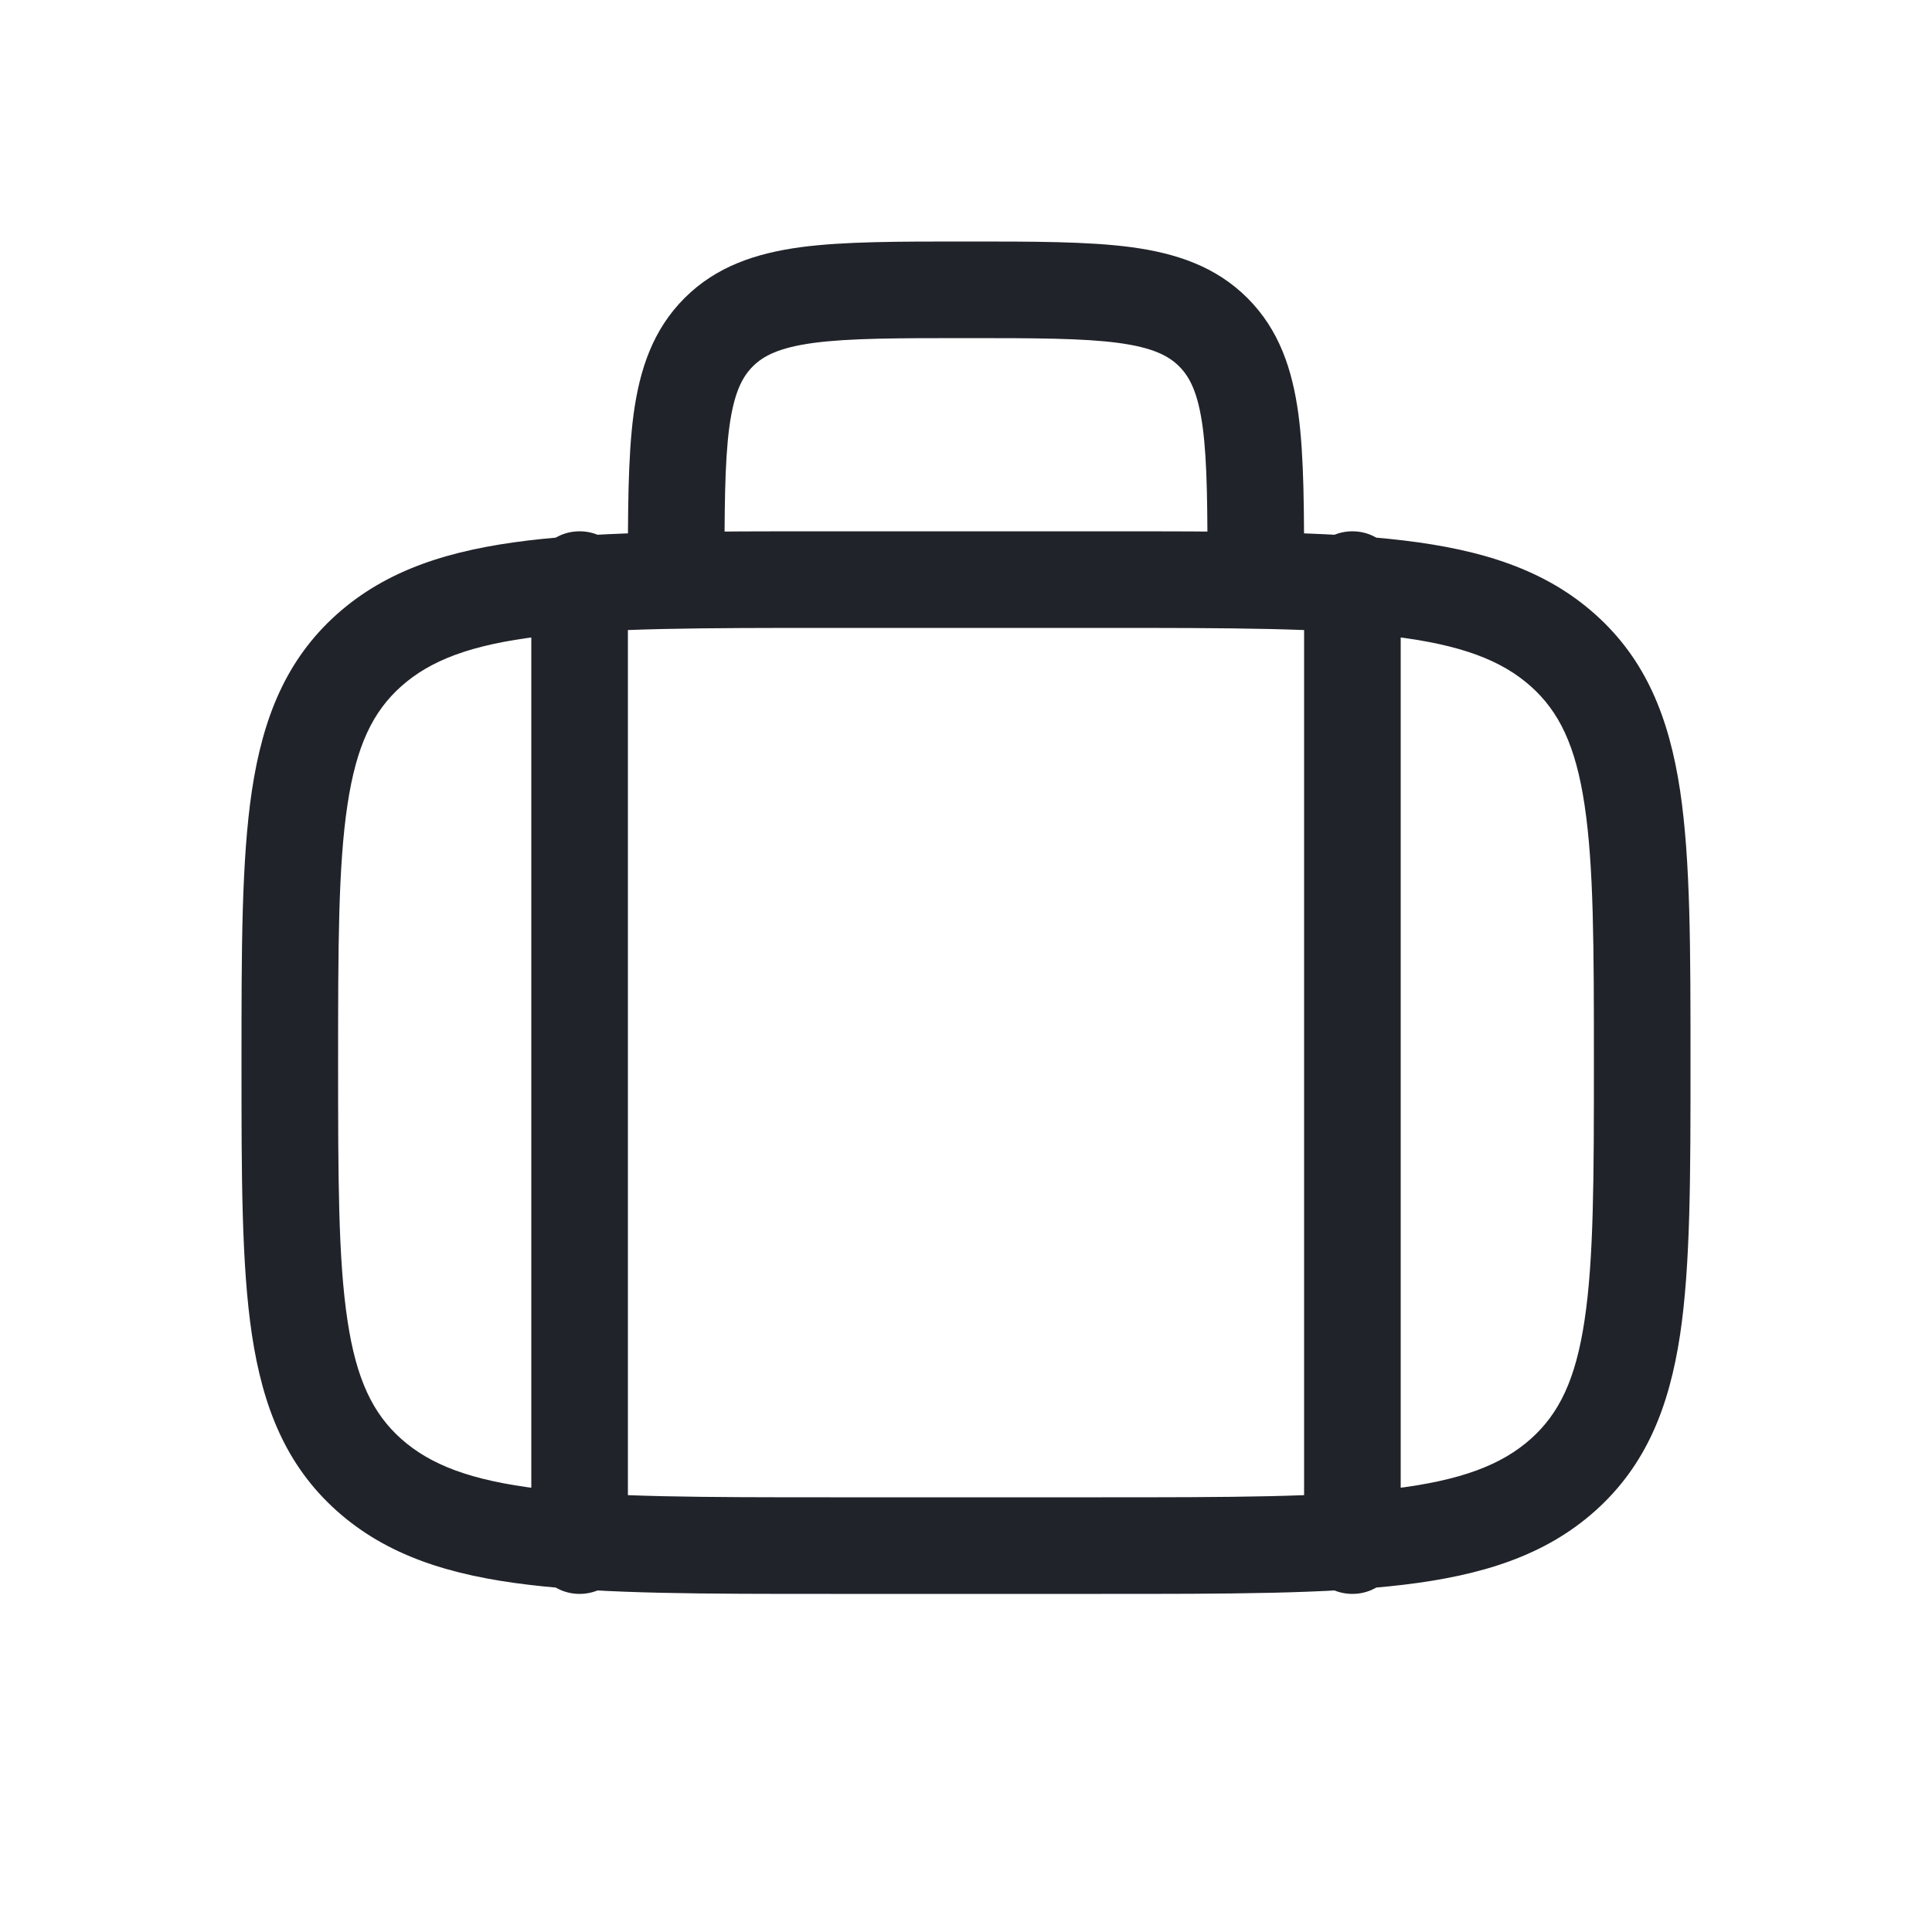
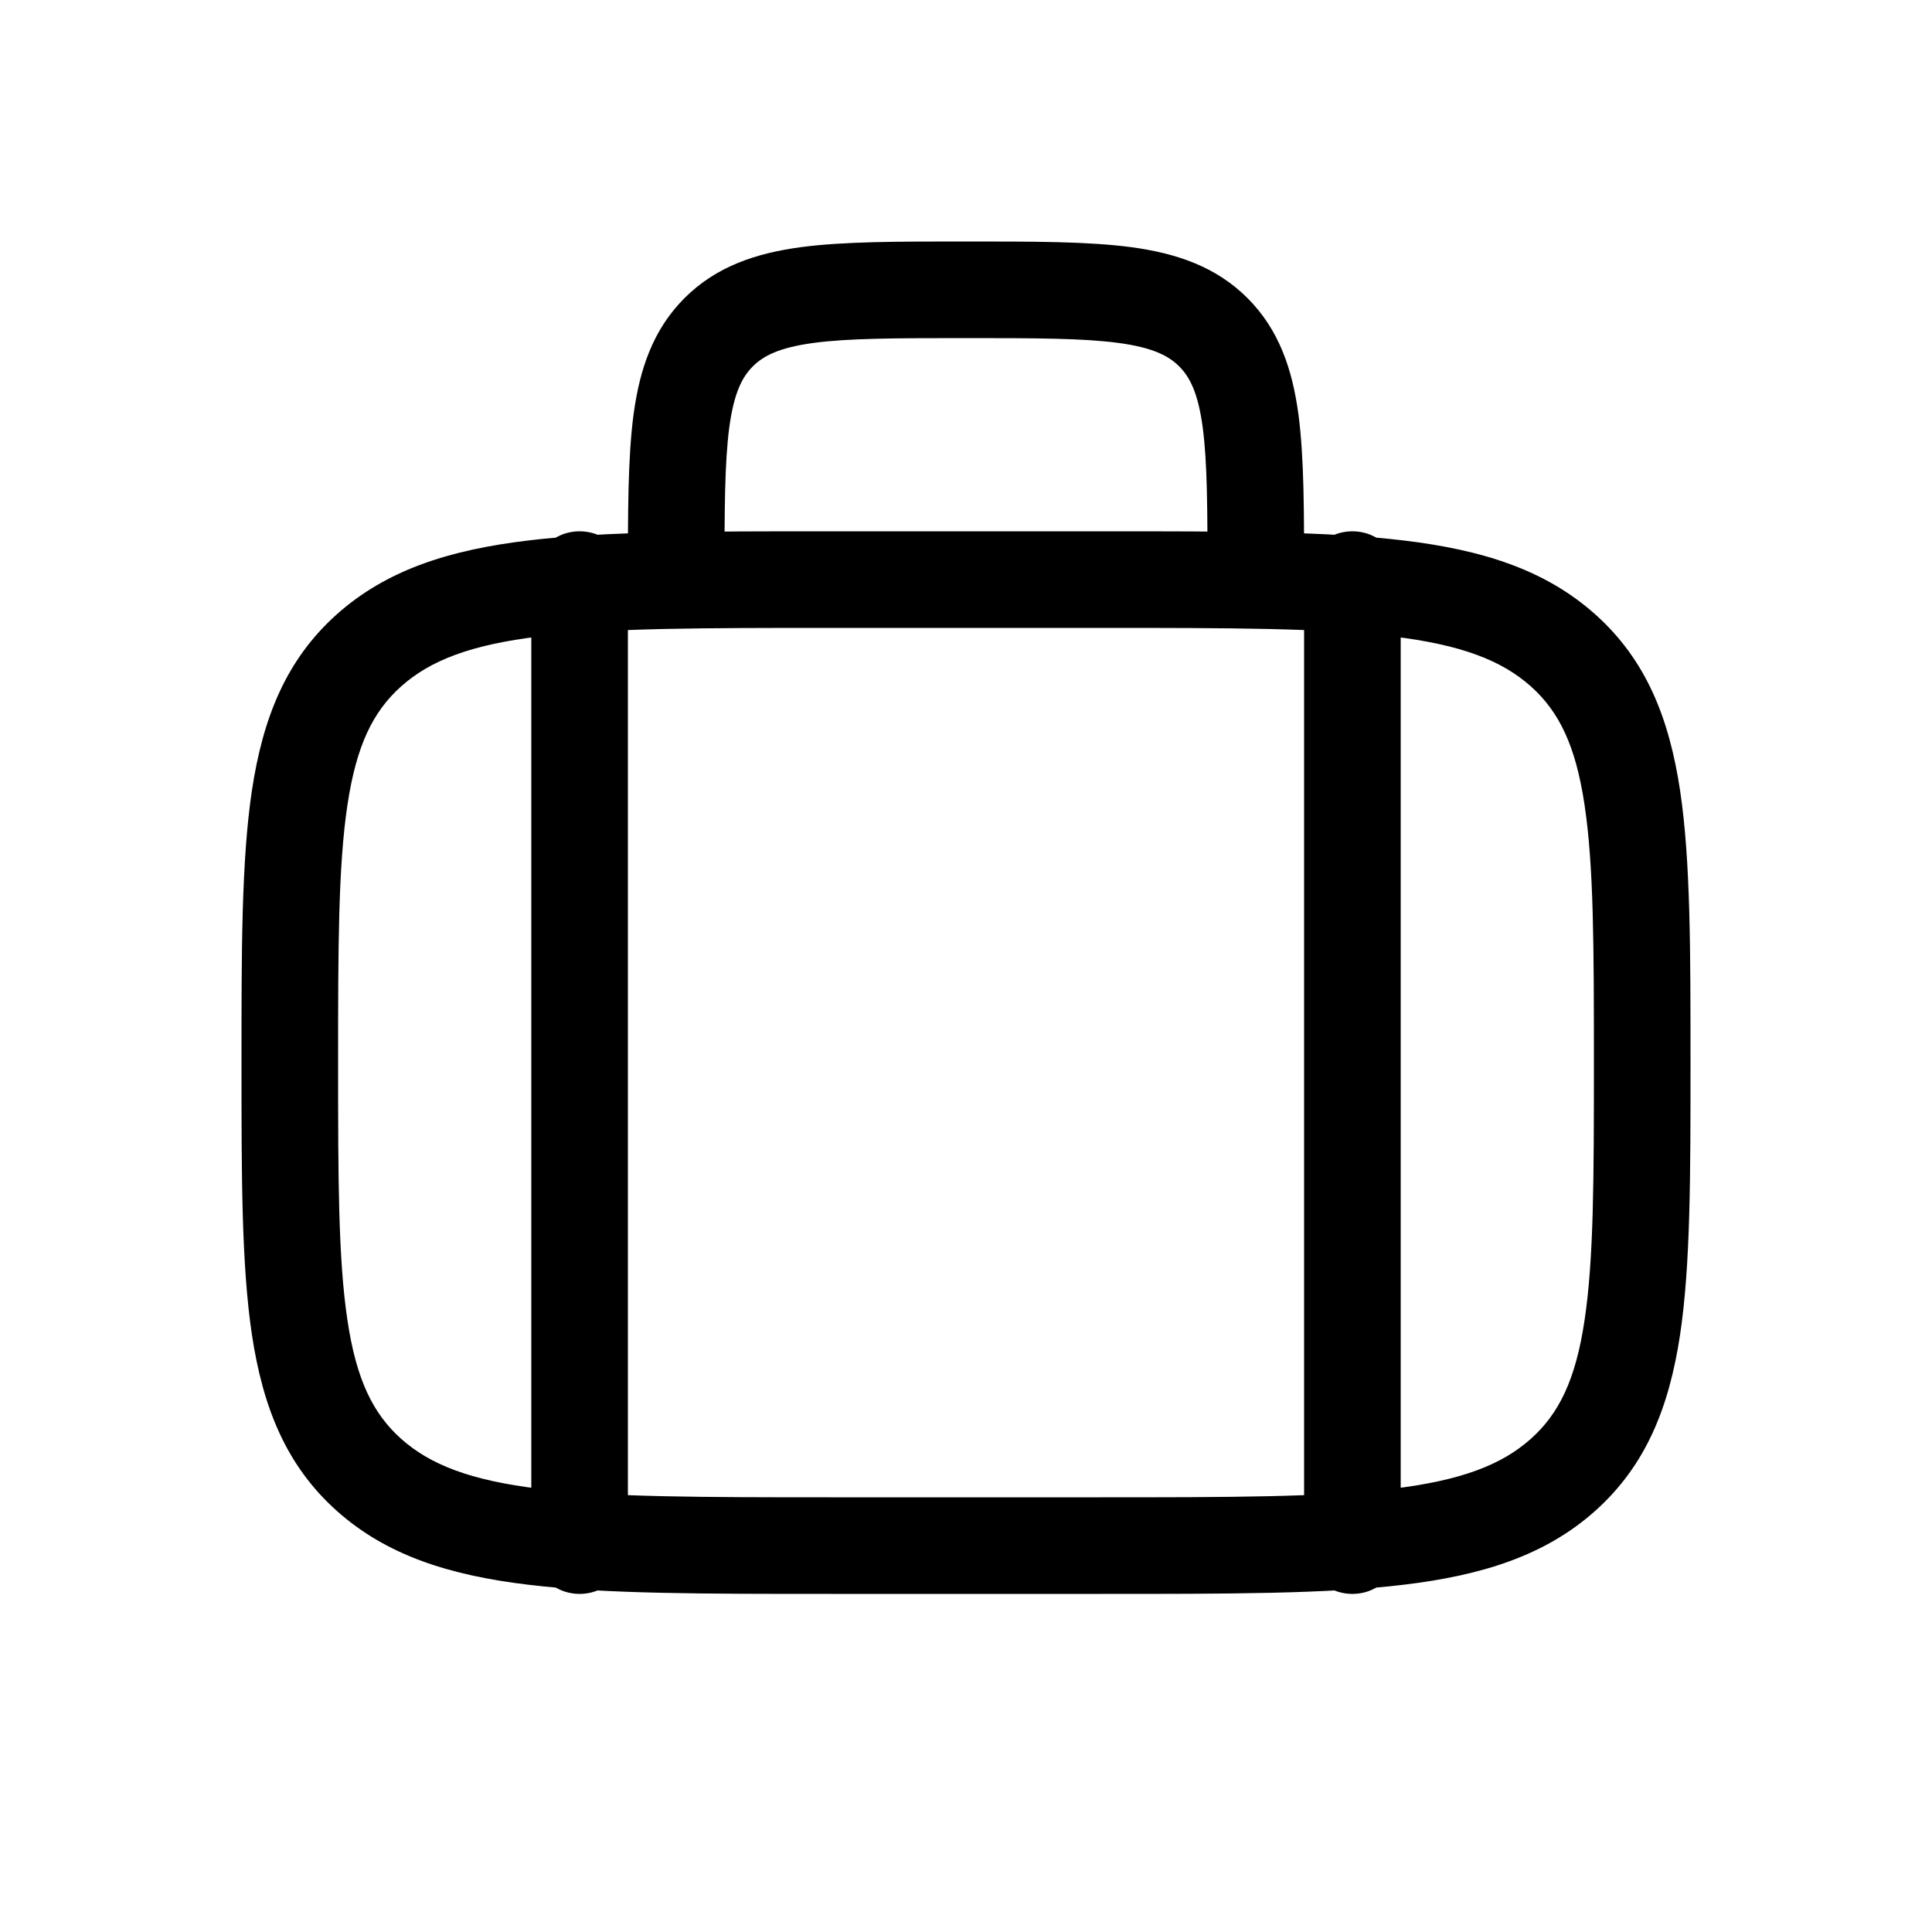
<svg xmlns="http://www.w3.org/2000/svg" width="20" height="20" viewBox="0 0 20 20" fill="none">
-   <path d="M3.82 6.732L3.487 6.359L3.487 6.359L3.82 6.732ZM16.18 6.732L15.847 7.105L15.847 7.105L16.18 6.732ZM16.18 15.268L15.847 14.895L15.847 14.895L16.18 15.268ZM3.82 15.268L4.153 14.895L4.153 14.895L3.82 15.268ZM12.561 3.439L12.207 3.793L12.207 3.793L12.561 3.439ZM7.439 3.439L7.793 3.793L7.793 3.793L7.439 3.439ZM6.5 6C6.5 5.724 6.276 5.5 6 5.5C5.724 5.5 5.5 5.724 5.5 6H6.5ZM5.5 16C5.5 16.276 5.724 16.5 6 16.5C6.276 16.5 6.5 16.276 6.5 16H5.5ZM14.5 6C14.5 5.724 14.276 5.5 14 5.5C13.724 5.5 13.5 5.724 13.5 6H14.5ZM13.5 16C13.5 16.276 13.724 16.5 14 16.5C14.276 16.5 14.5 16.276 14.5 16H13.5ZM3.5 11C3.5 9.806 3.501 8.966 3.597 8.331C3.689 7.717 3.861 7.366 4.153 7.105L3.487 6.359C2.959 6.831 2.721 7.435 2.608 8.182C2.499 8.909 2.5 9.837 2.5 11H3.5ZM4.153 7.105C4.454 6.837 4.871 6.674 5.587 6.588C6.313 6.501 7.267 6.5 8.6 6.5V5.5C7.293 5.5 6.267 5.499 5.468 5.595C4.66 5.692 4.007 5.895 3.487 6.359L4.153 7.105ZM8.6 6.5H11.4V5.5H8.6V6.5ZM11.4 6.5C12.733 6.5 13.687 6.501 14.413 6.588C15.129 6.674 15.546 6.837 15.847 7.105L16.513 6.359C15.993 5.895 15.34 5.692 14.532 5.595C13.733 5.499 12.707 5.5 11.4 5.5V6.5ZM15.847 7.105C16.139 7.366 16.311 7.717 16.403 8.331C16.499 8.966 16.5 9.806 16.5 11H17.5C17.5 9.837 17.501 8.909 17.392 8.182C17.279 7.435 17.041 6.83 16.513 6.359L15.847 7.105ZM16.5 11C16.5 12.194 16.499 13.034 16.403 13.669C16.311 14.283 16.139 14.634 15.847 14.895L16.513 15.641C17.041 15.169 17.279 14.565 17.392 13.818C17.501 13.091 17.5 12.163 17.5 11H16.5ZM15.847 14.895C15.546 15.163 15.129 15.326 14.413 15.412C13.687 15.499 12.733 15.5 11.4 15.5V16.5C12.707 16.5 13.733 16.501 14.532 16.405C15.34 16.308 15.993 16.105 16.513 15.641L15.847 14.895ZM11.4 15.5H8.6V16.5H11.4V15.5ZM8.6 15.5C7.267 15.5 6.313 15.499 5.587 15.412C4.871 15.326 4.454 15.163 4.153 14.895L3.487 15.641C4.007 16.105 4.66 16.308 5.468 16.405C6.267 16.501 7.293 16.5 8.6 16.5V15.5ZM4.153 14.895C3.861 14.634 3.689 14.283 3.597 13.669C3.501 13.034 3.5 12.194 3.5 11H2.5C2.5 12.163 2.499 13.091 2.608 13.818C2.721 14.565 2.959 15.169 3.487 15.641L4.153 14.895ZM13.5 6C13.5 5.307 13.501 4.737 13.441 4.287C13.378 3.824 13.242 3.414 12.914 3.086L12.207 3.793C12.318 3.904 12.402 4.068 12.45 4.421C12.499 4.788 12.5 5.279 12.5 6H13.5ZM12.914 3.086C12.586 2.758 12.176 2.622 11.713 2.559C11.263 2.499 10.693 2.5 10 2.5V3.5C10.721 3.5 11.212 3.501 11.579 3.55C11.932 3.598 12.096 3.682 12.207 3.793L12.914 3.086ZM10 2.5C9.307 2.5 8.737 2.499 8.287 2.559C7.824 2.622 7.414 2.758 7.086 3.086L7.793 3.793C7.904 3.682 8.068 3.598 8.421 3.55C8.788 3.501 9.279 3.5 10 3.5V2.5ZM7.086 3.086C6.758 3.414 6.622 3.824 6.559 4.287C6.499 4.737 6.5 5.307 6.5 6H7.5C7.5 5.279 7.501 4.788 7.55 4.421C7.598 4.068 7.682 3.904 7.793 3.793L7.086 3.086ZM5.5 6V16H6.5V6H5.5ZM13.5 6V16H14.5V6H13.5Z" fill="#21232A" />
+   <path d="M3.82 6.732L3.487 6.359L3.487 6.359L3.82 6.732ZM16.18 6.732L15.847 7.105L15.847 7.105L16.18 6.732ZM16.18 15.268L15.847 14.895L15.847 14.895L16.18 15.268ZM3.82 15.268L4.153 14.895L4.153 14.895L3.82 15.268ZM12.561 3.439L12.207 3.793L12.207 3.793L12.561 3.439ZM7.439 3.439L7.793 3.793L7.793 3.793L7.439 3.439ZM6.5 6C6.5 5.724 6.276 5.5 6 5.5C5.724 5.5 5.5 5.724 5.5 6H6.5ZM5.5 16C5.5 16.276 5.724 16.5 6 16.5C6.276 16.5 6.5 16.276 6.5 16H5.5ZM14.5 6C14.5 5.724 14.276 5.5 14 5.5C13.724 5.5 13.5 5.724 13.5 6H14.5ZM13.5 16C13.5 16.276 13.724 16.5 14 16.5C14.276 16.5 14.5 16.276 14.5 16H13.5ZM3.5 11C3.5 9.806 3.501 8.966 3.597 8.331C3.689 7.717 3.861 7.366 4.153 7.105L3.487 6.359C2.959 6.831 2.721 7.435 2.608 8.182C2.499 8.909 2.5 9.837 2.5 11H3.5ZM4.153 7.105C4.454 6.837 4.871 6.674 5.587 6.588C6.313 6.501 7.267 6.5 8.6 6.5V5.5C7.293 5.5 6.267 5.499 5.468 5.595C4.66 5.692 4.007 5.895 3.487 6.359L4.153 7.105ZM8.6 6.5H11.4V5.5H8.6V6.5ZM11.4 6.5C12.733 6.5 13.687 6.501 14.413 6.588C15.129 6.674 15.546 6.837 15.847 7.105L16.513 6.359C15.993 5.895 15.34 5.692 14.532 5.595C13.733 5.499 12.707 5.5 11.4 5.5V6.5ZM15.847 7.105C16.139 7.366 16.311 7.717 16.403 8.331C16.499 8.966 16.5 9.806 16.5 11H17.5C17.5 9.837 17.501 8.909 17.392 8.182C17.279 7.435 17.041 6.83 16.513 6.359L15.847 7.105ZM16.5 11C16.5 12.194 16.499 13.034 16.403 13.669C16.311 14.283 16.139 14.634 15.847 14.895L16.513 15.641C17.041 15.169 17.279 14.565 17.392 13.818C17.501 13.091 17.5 12.163 17.5 11H16.5ZM15.847 14.895C15.546 15.163 15.129 15.326 14.413 15.412C13.687 15.499 12.733 15.5 11.4 15.5V16.5C12.707 16.5 13.733 16.501 14.532 16.405C15.34 16.308 15.993 16.105 16.513 15.641L15.847 14.895ZM11.4 15.5H8.6V16.5H11.4V15.5ZM8.6 15.5C7.267 15.5 6.313 15.499 5.587 15.412C4.871 15.326 4.454 15.163 4.153 14.895L3.487 15.641C4.007 16.105 4.66 16.308 5.468 16.405C6.267 16.501 7.293 16.5 8.6 16.5V15.5ZM4.153 14.895C3.861 14.634 3.689 14.283 3.597 13.669C3.501 13.034 3.5 12.194 3.5 11H2.5C2.5 12.163 2.499 13.091 2.608 13.818C2.721 14.565 2.959 15.169 3.487 15.641L4.153 14.895ZM13.5 6C13.5 5.307 13.501 4.737 13.441 4.287C13.378 3.824 13.242 3.414 12.914 3.086L12.207 3.793C12.318 3.904 12.402 4.068 12.45 4.421C12.499 4.788 12.5 5.279 12.5 6H13.5ZM12.914 3.086C12.586 2.758 12.176 2.622 11.713 2.559C11.263 2.499 10.693 2.5 10 2.5V3.5C10.721 3.5 11.212 3.501 11.579 3.55C11.932 3.598 12.096 3.682 12.207 3.793L12.914 3.086ZM10 2.5C9.307 2.5 8.737 2.499 8.287 2.559C7.824 2.622 7.414 2.758 7.086 3.086L7.793 3.793C7.904 3.682 8.068 3.598 8.421 3.55C8.788 3.501 9.279 3.5 10 3.5V2.5ZM7.086 3.086C6.758 3.414 6.622 3.824 6.559 4.287C6.499 4.737 6.5 5.307 6.5 6H7.5C7.5 5.279 7.501 4.788 7.55 4.421C7.598 4.068 7.682 3.904 7.793 3.793L7.086 3.086ZM5.5 6V16H6.5V6H5.5ZM13.5 6V16H14.5V6H13.5Z" fill="currentColor" />
</svg>
